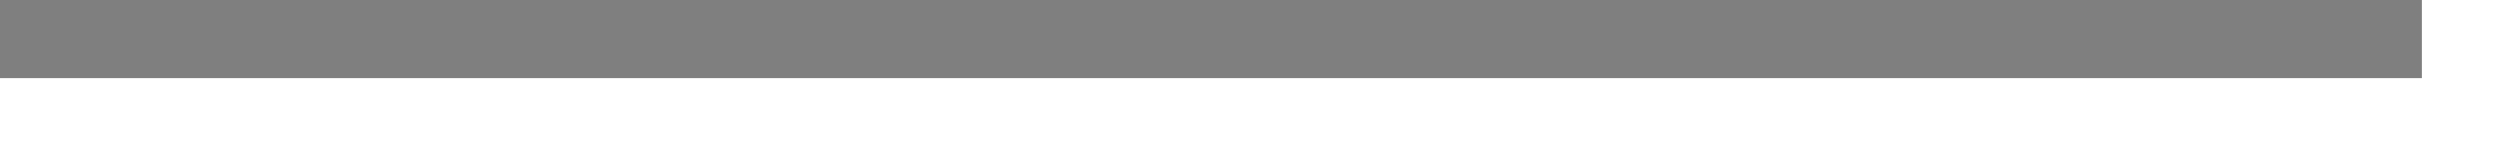
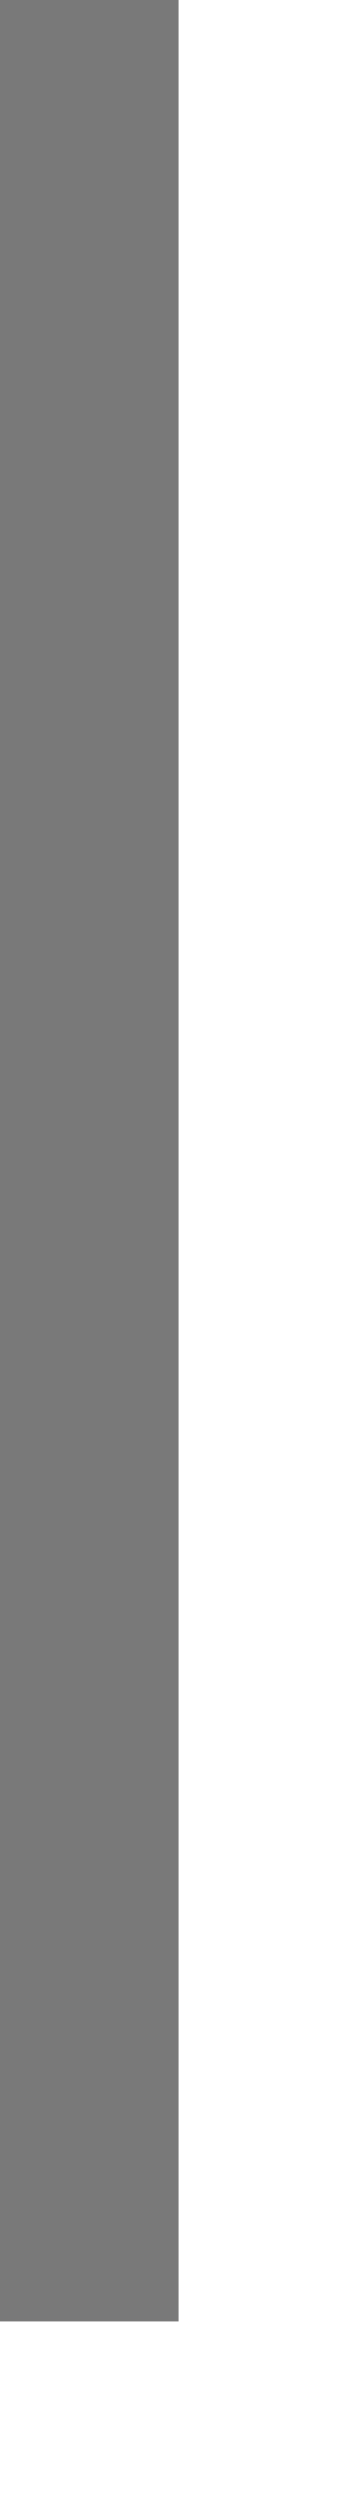
- <svg xmlns="http://www.w3.org/2000/svg" version="1.1" width="32px" height="2px">
-   <g transform="matrix(1 0 0 1 -77 -475 )">
-     <path d="M 77 475.5  L 108 475.5  " stroke-width="1" stroke="#7f7f7f" fill="none" />
+ <svg xmlns="http://www.w3.org/2000/svg" version="1.1" width="2px" height="14px">
+   <g transform="matrix(1 0 0 1 -203 -676 )">
+     <path d="M 203.5 676  L 203.5 689  " stroke-width="1" stroke="#797979" fill="none" />
  </g>
</svg>
